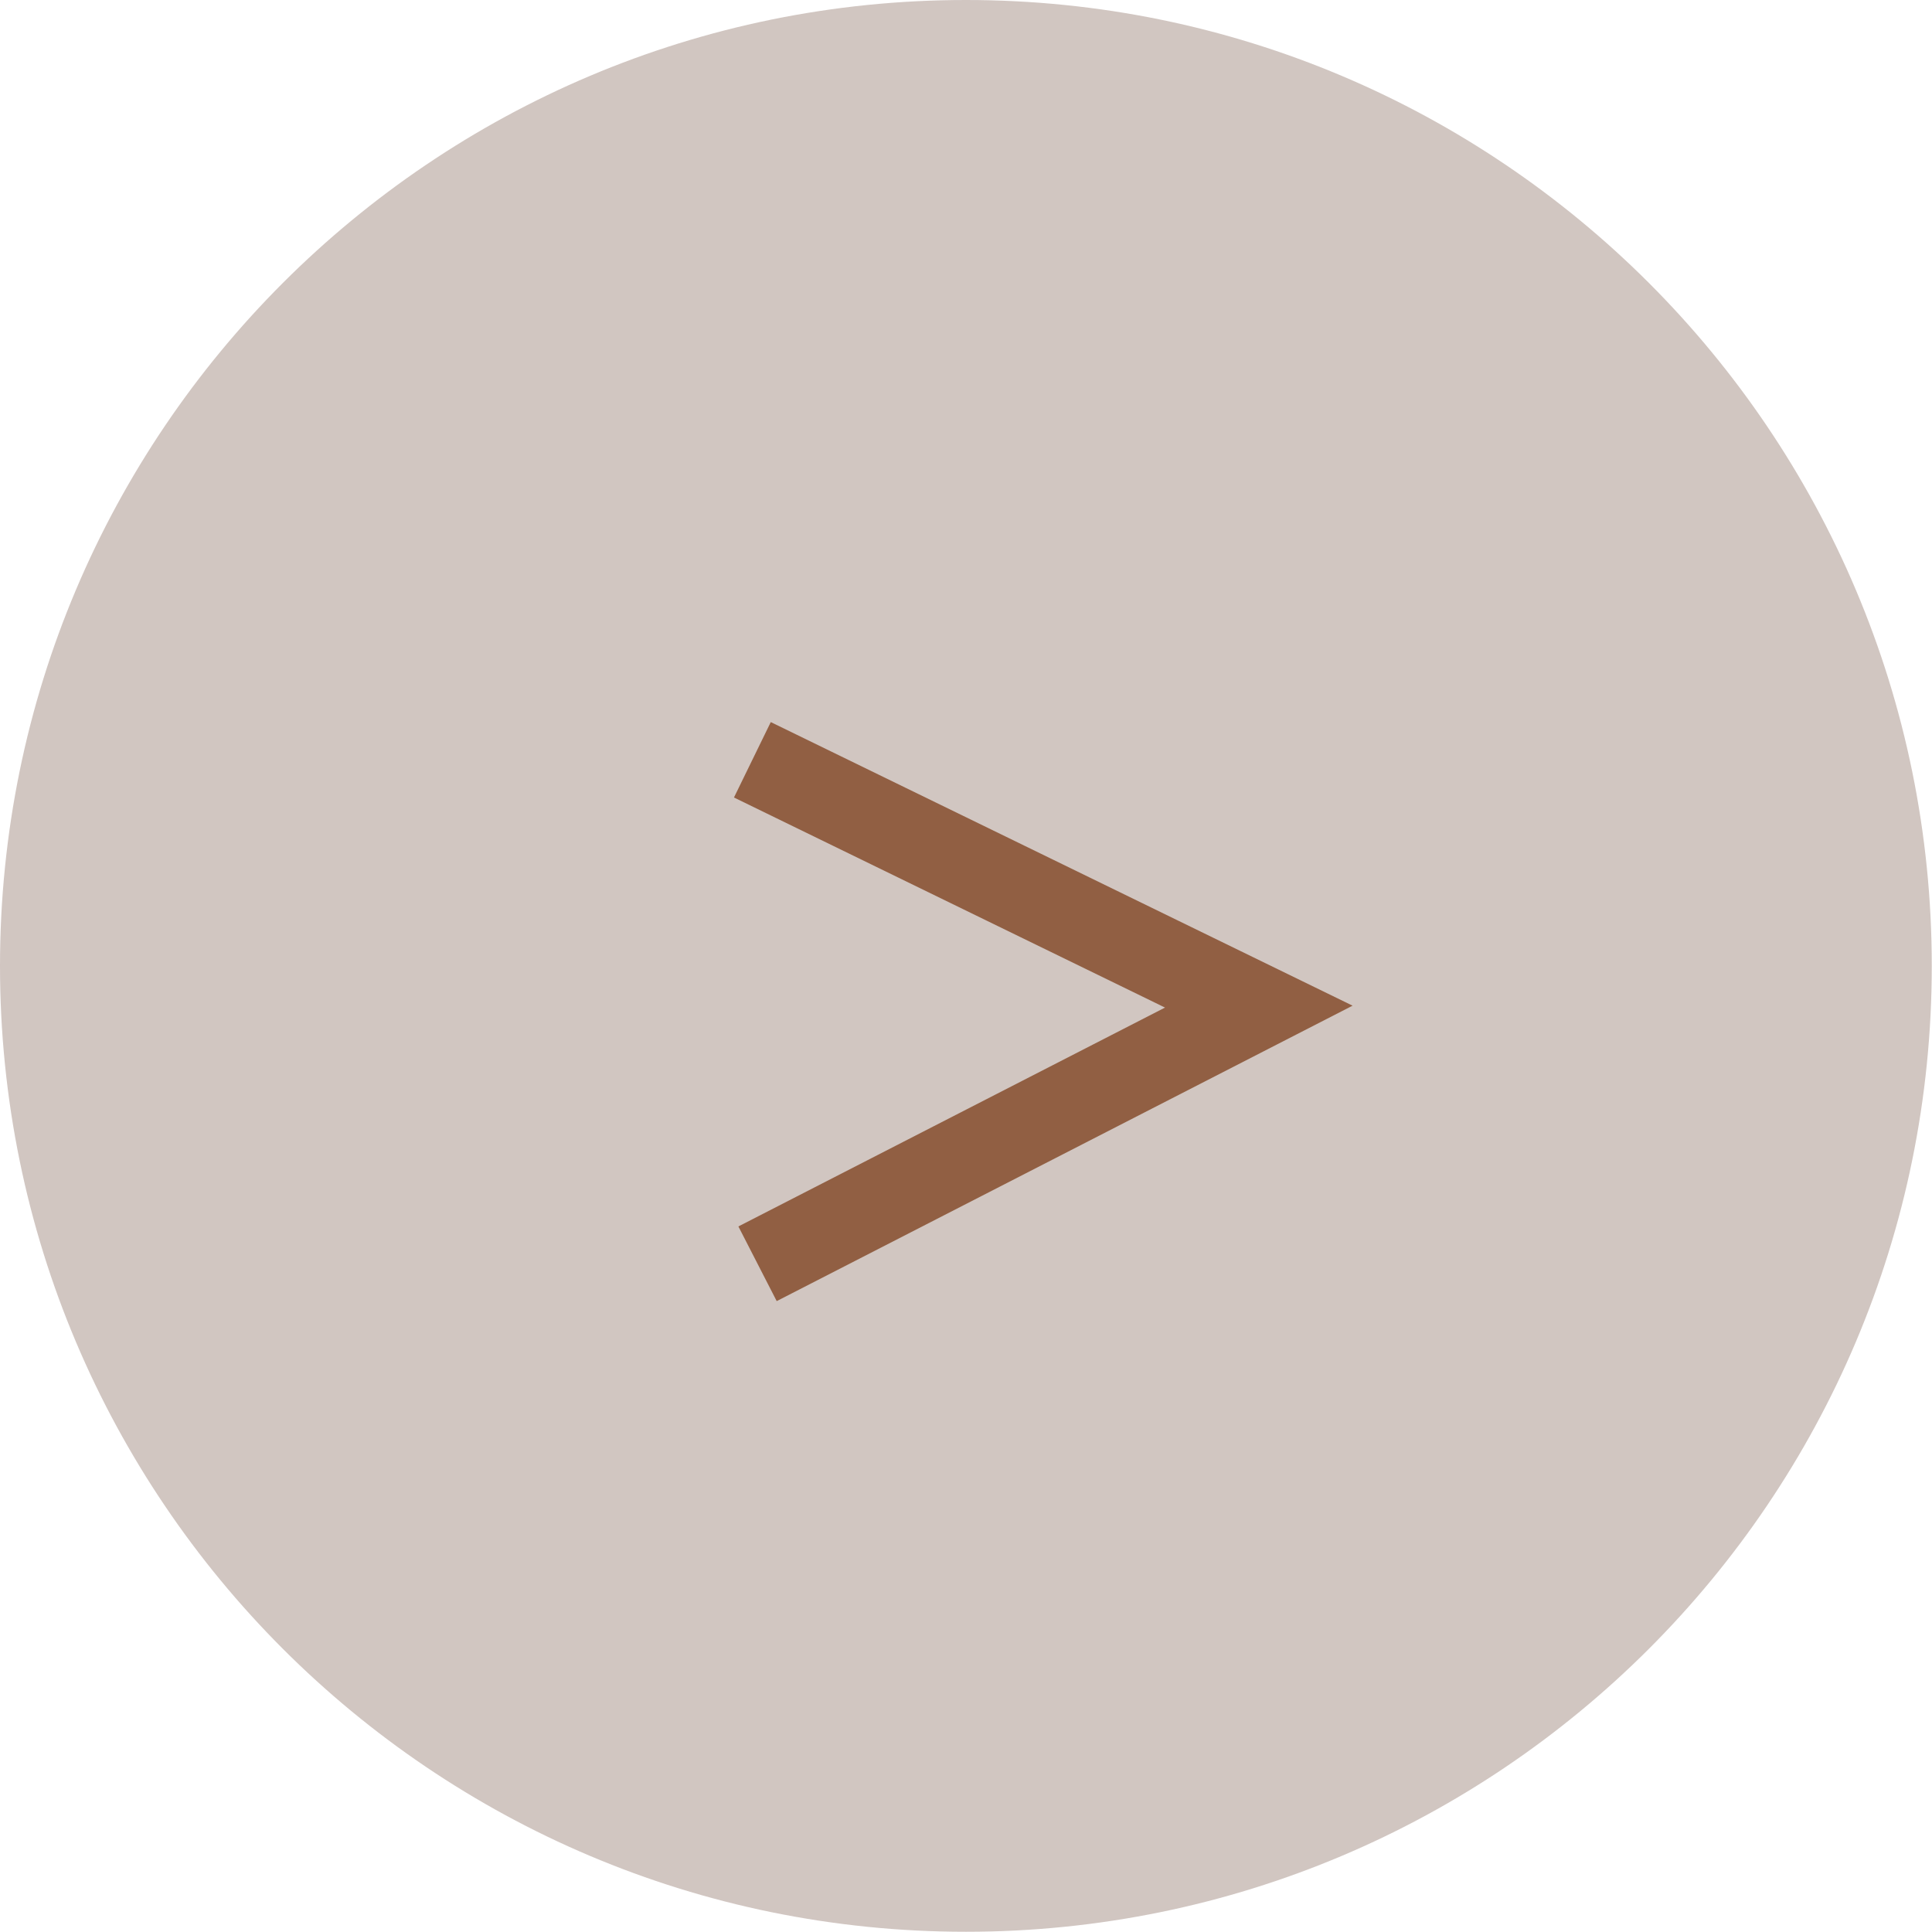
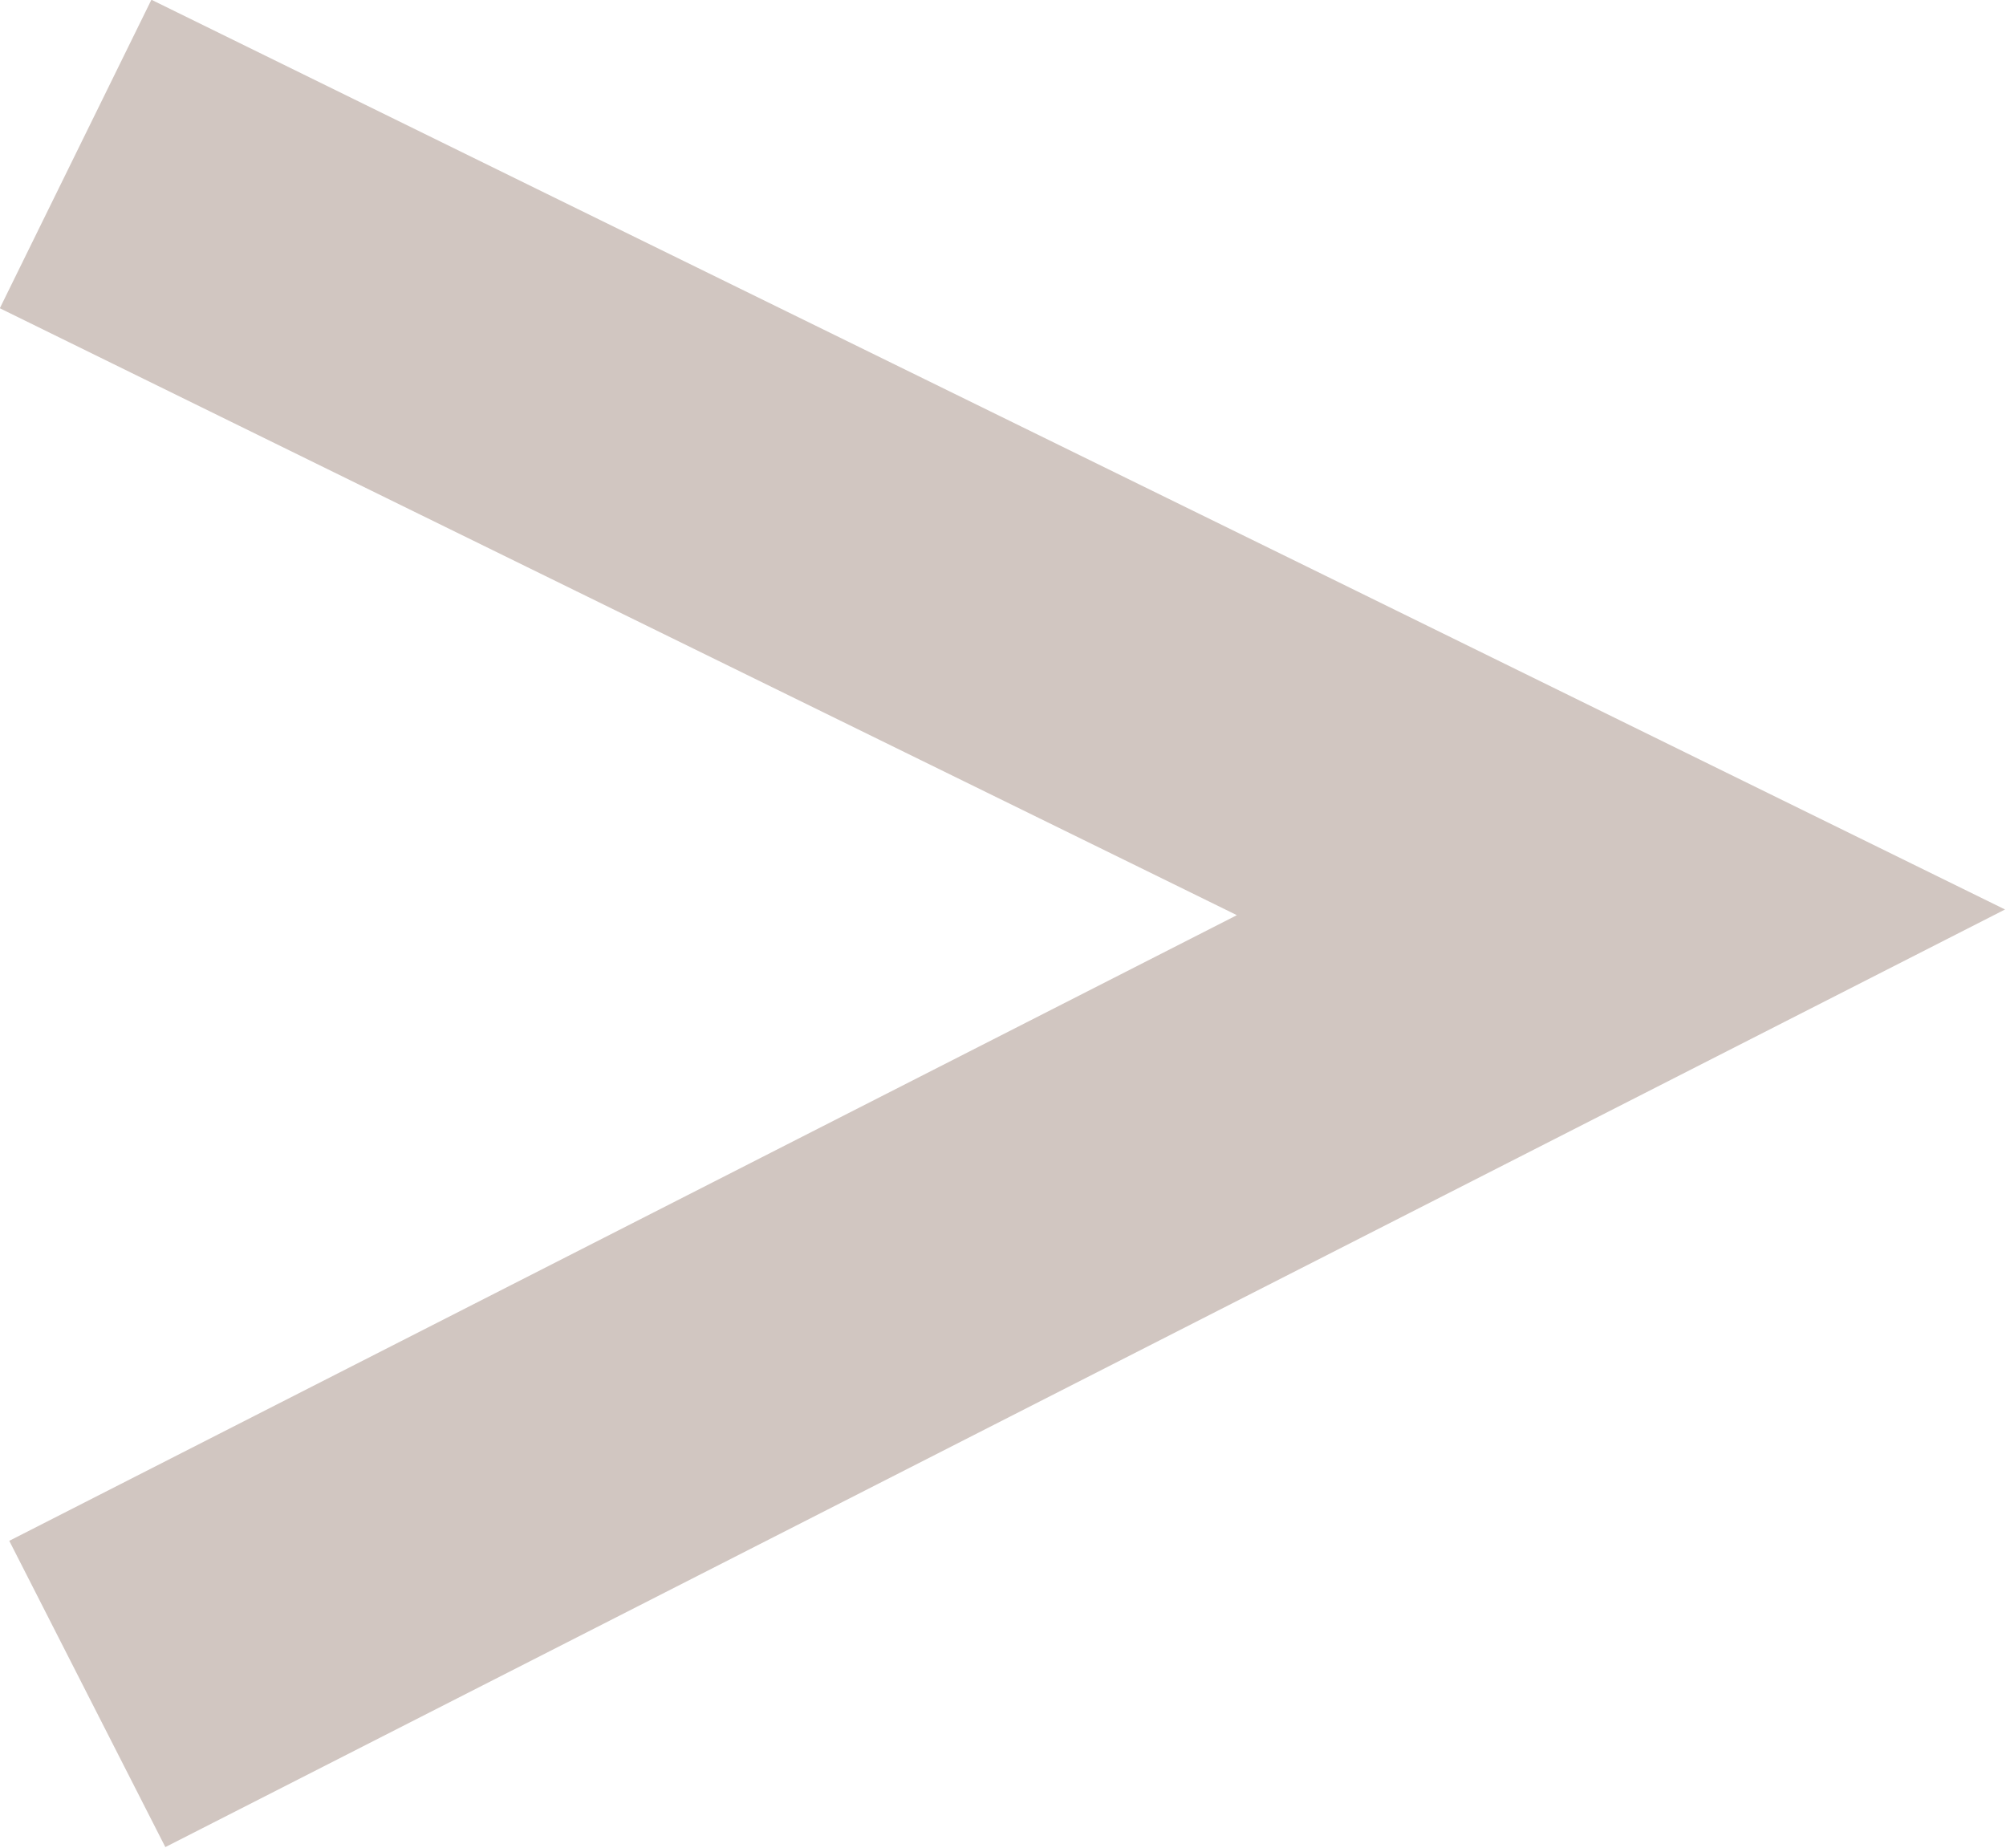
- <svg xmlns="http://www.w3.org/2000/svg" id="Calque_2" viewBox="0 0 85.87 85.87">
+ <svg xmlns="http://www.w3.org/2000/svg" id="Calque_2" viewBox="0 0 29.18 26.87">
  <defs>
-     <style>.cls-1{fill:none;stroke:#915f43;stroke-miterlimit:10;stroke-width:3.73px;}.cls-2{fill:#998076;opacity:.45;}</style>
+     <style>.cls-1{fill:none;opacity:.45;stroke:#998076;stroke-miterlimit:10;stroke-width:5px;}</style>
  </defs>
  <g id="Calque_1-2">
-     <g>
-       <circle class="cls-2" cx="42.93" cy="42.93" r="42.93" />
-       <path class="cls-1" d="M33.44,33.77c7.5,3.66,15.01,7.31,22.51,10.97l-22.28,11.43" />
-     </g>
+     <path class="cls-1" d="M1.1,2.24c7.49,3.68,14.99,7.35,22.48,11.03L1.27,24.64" />
  </g>
</svg>
